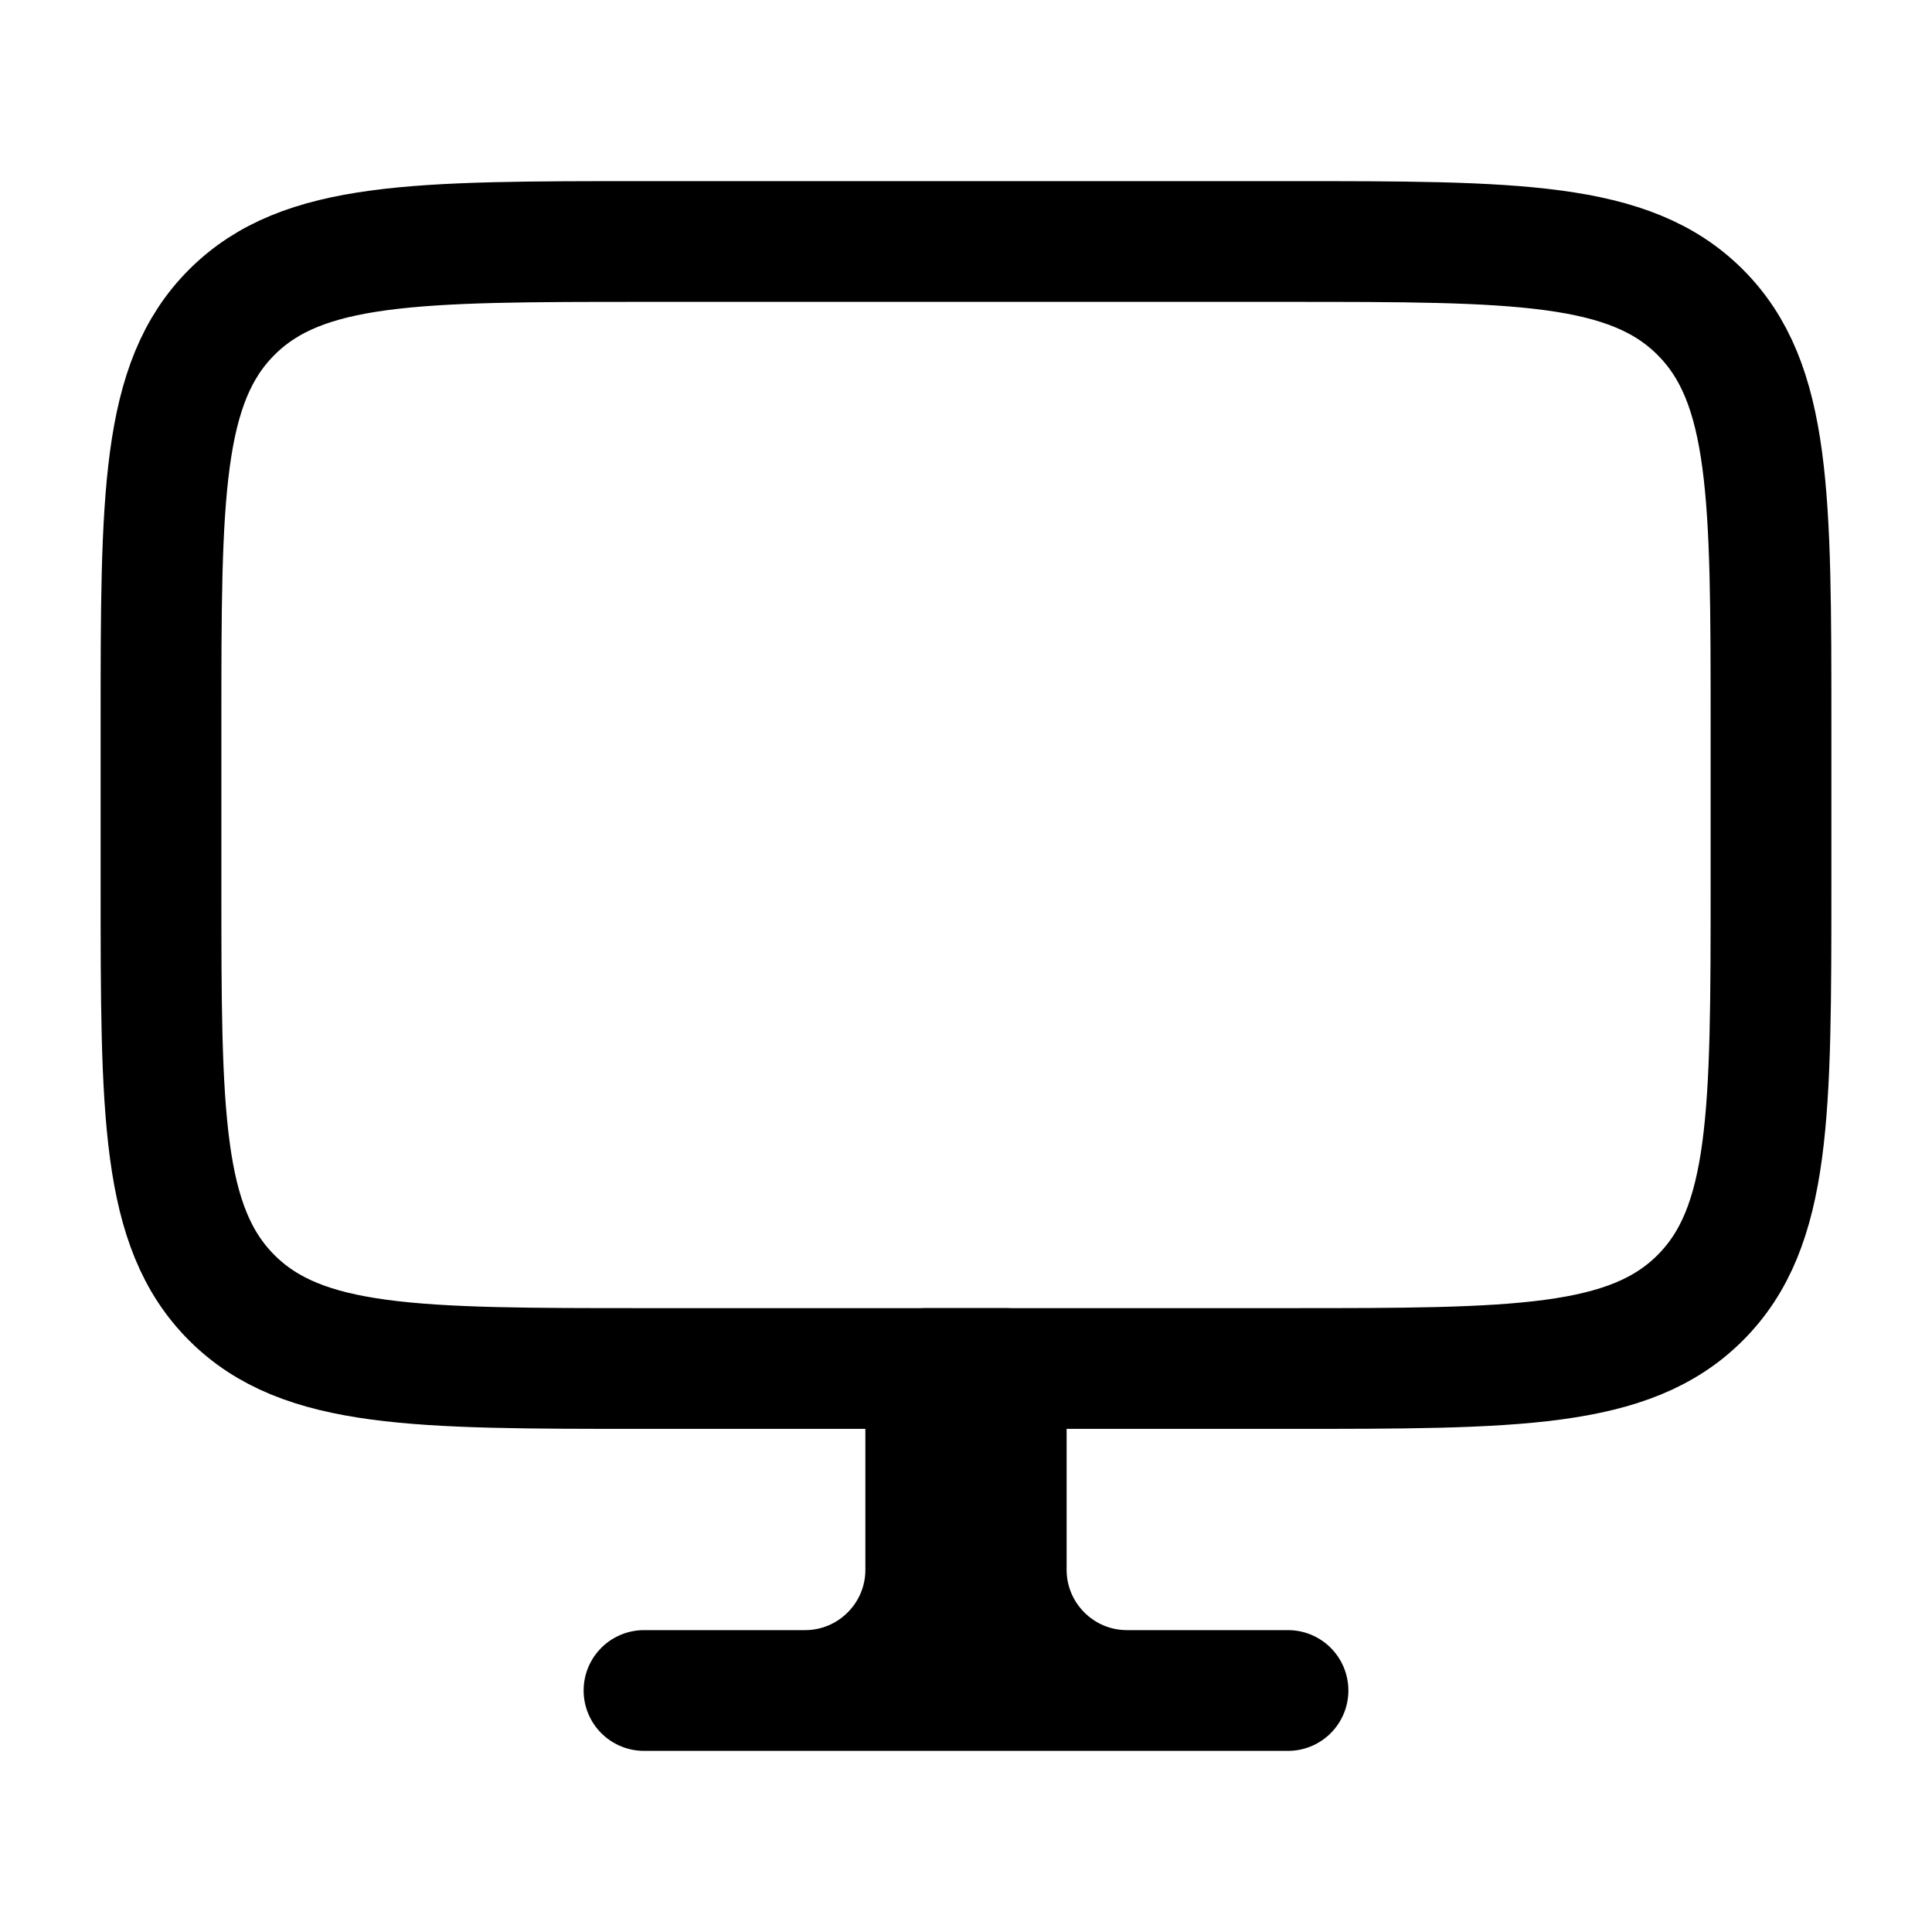
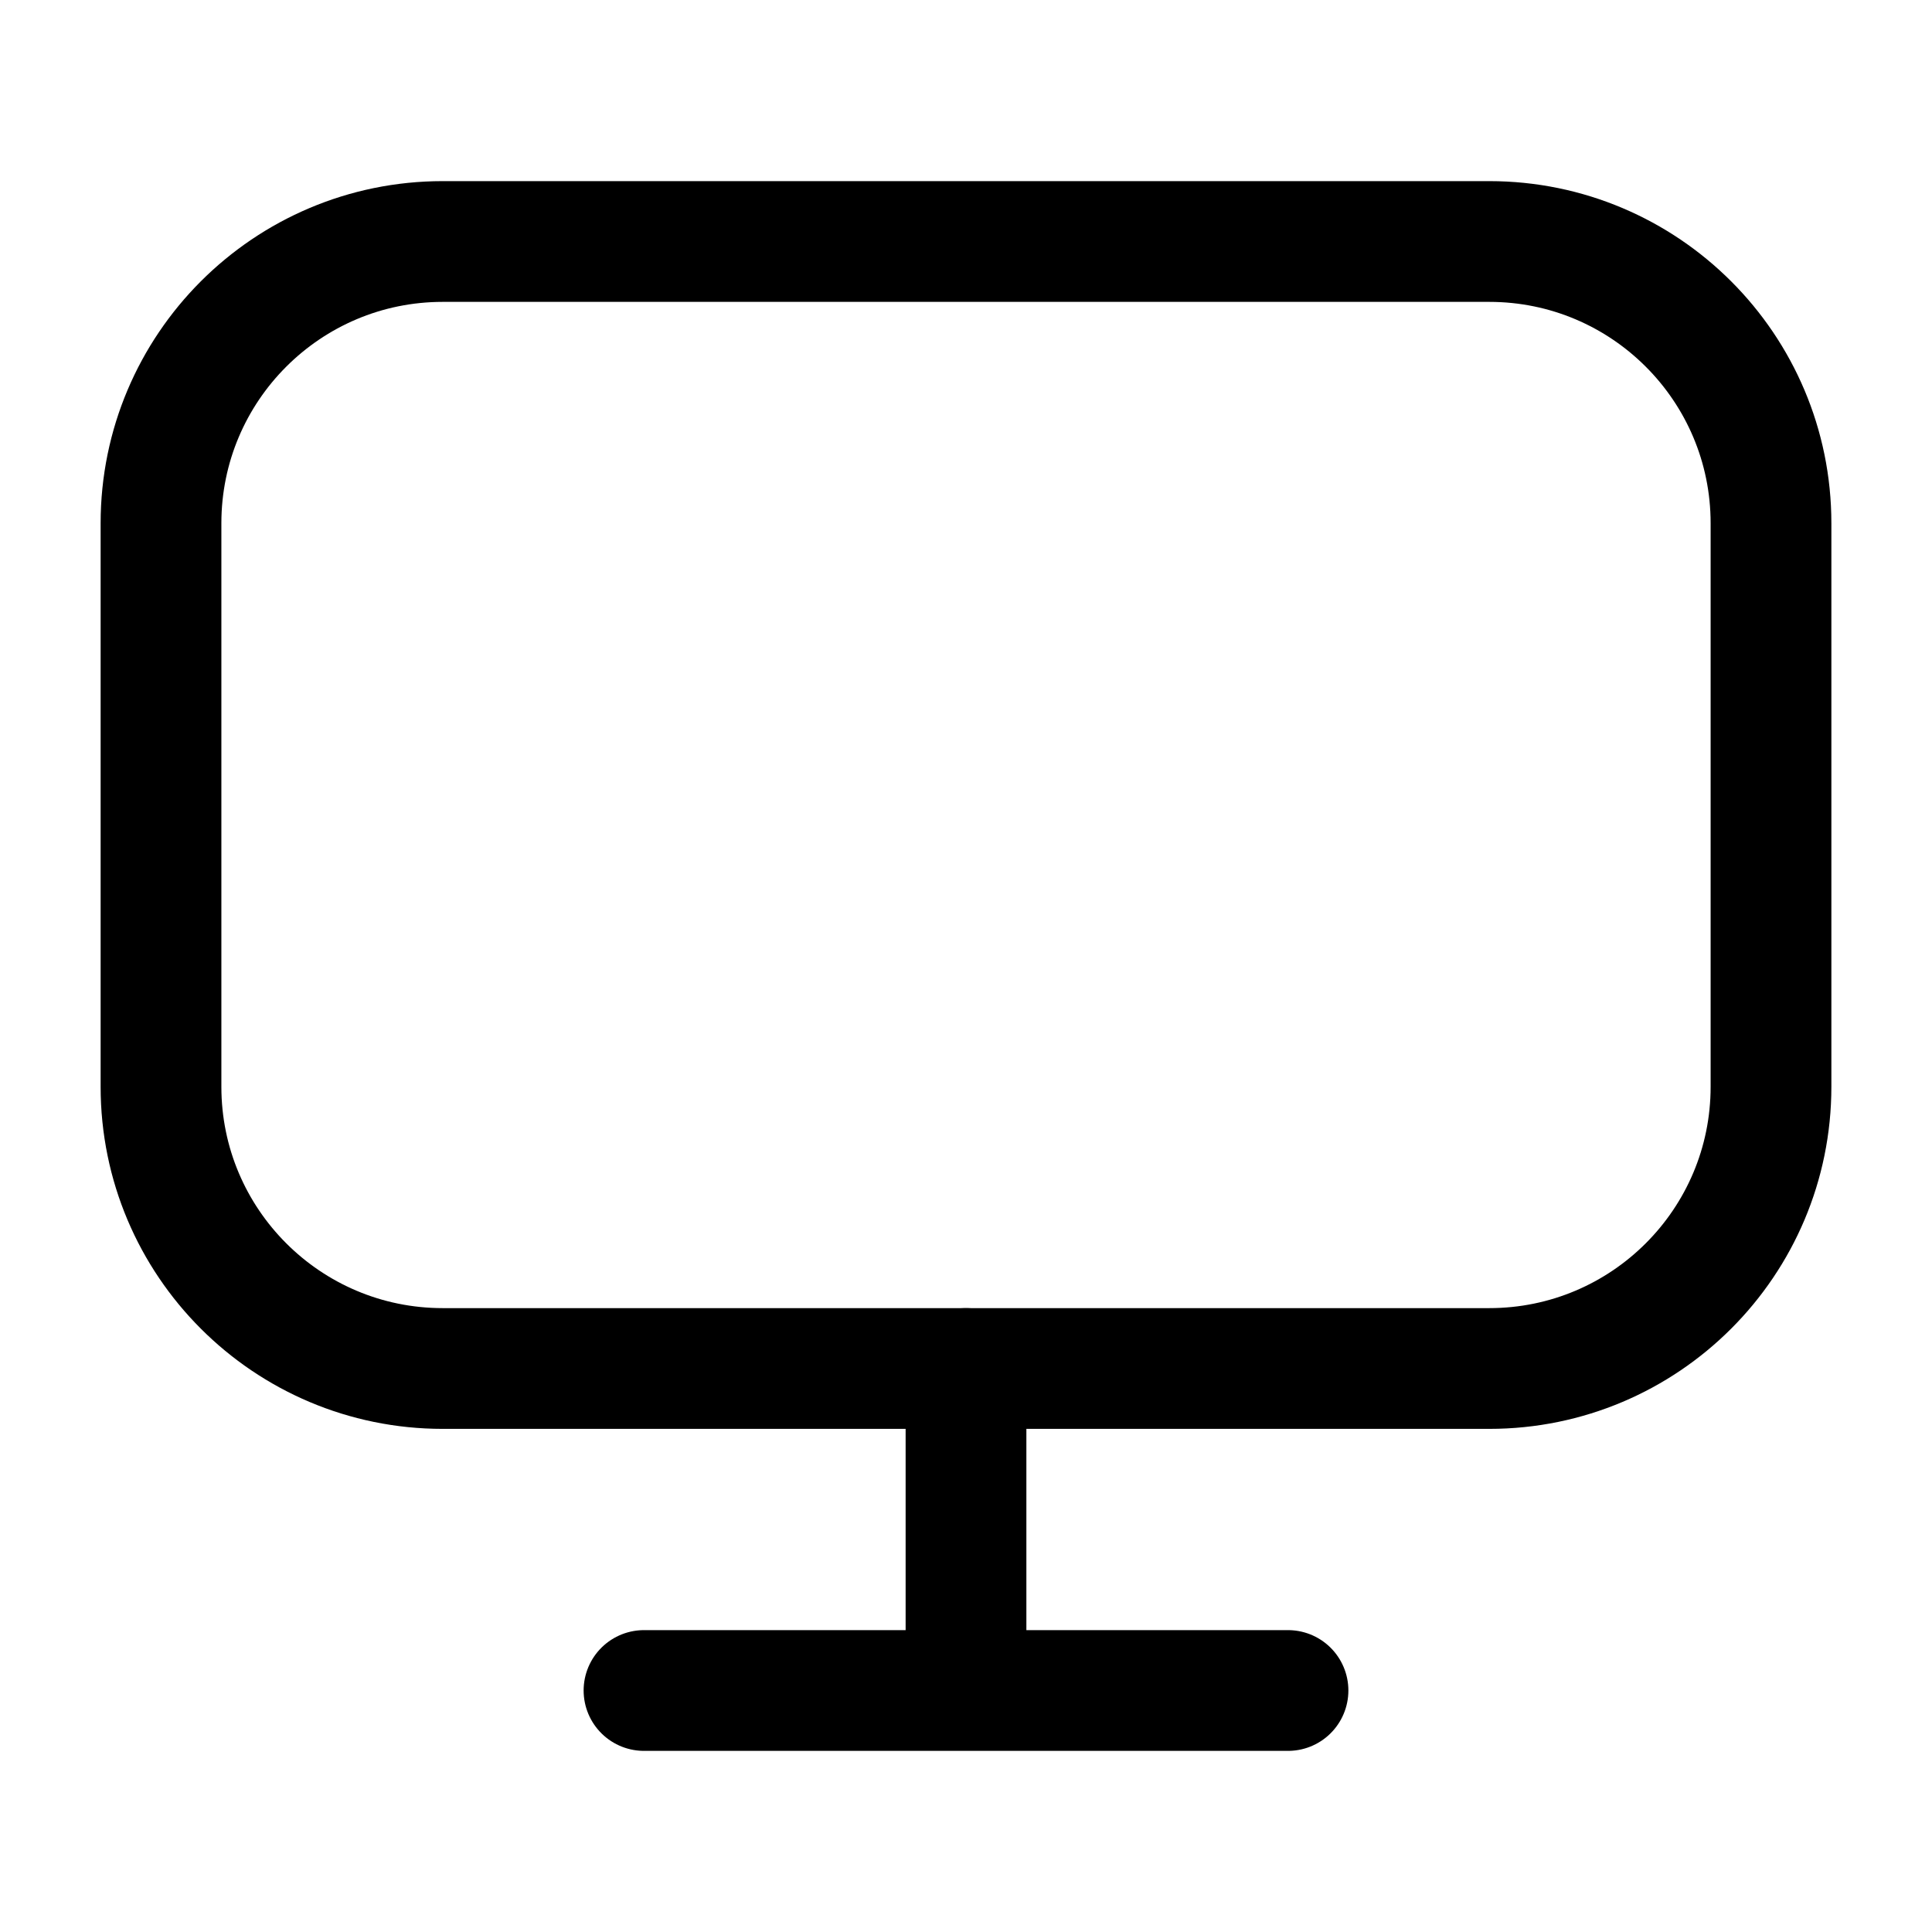
- <svg xmlns="http://www.w3.org/2000/svg" width="24" height="24" viewBox="0 0 24 24" fill="none">
-   <path d="M14 21H16M14 21C13.172 21 12.5 20.328 12.5 19.5V17L12 17M14 21H10M10 21H8M10 21C10.828 21 11.5 20.328 11.5 19.5V17L12 17M12 17V21" stroke="#000000" stroke-linecap="round" stroke-linejoin="round" stroke-width="1.5" />
-   <path d="M16 3H8C5.172 3 3.757 3 2.879 3.879C2 4.757 2 6.172 2 9V11C2 13.828 2 15.243 2.879 16.121C3.757 17 5.172 17 8 17H16C18.828 17 20.243 17 21.121 16.121C22 15.243 22 13.828 22 11V9C22 6.172 22 4.757 21.121 3.879C20.243 3 18.828 3 16 3Z" stroke="#000000" stroke-linecap="round" stroke-linejoin="round" stroke-width="1.5" />
+ <svg xmlns="http://www.w3.org/2000/svg" width="24" height="24" viewBox="0 0 24 24" fill="none" stroke="#000000" stroke-width="1.5" stroke-linecap="round" stroke-linejoin="round">
+   <rect x="2" y="3" width="20" height="14" rx="3.5" />
+   <path d="M8 21h8M12 17v4" />
</svg>
